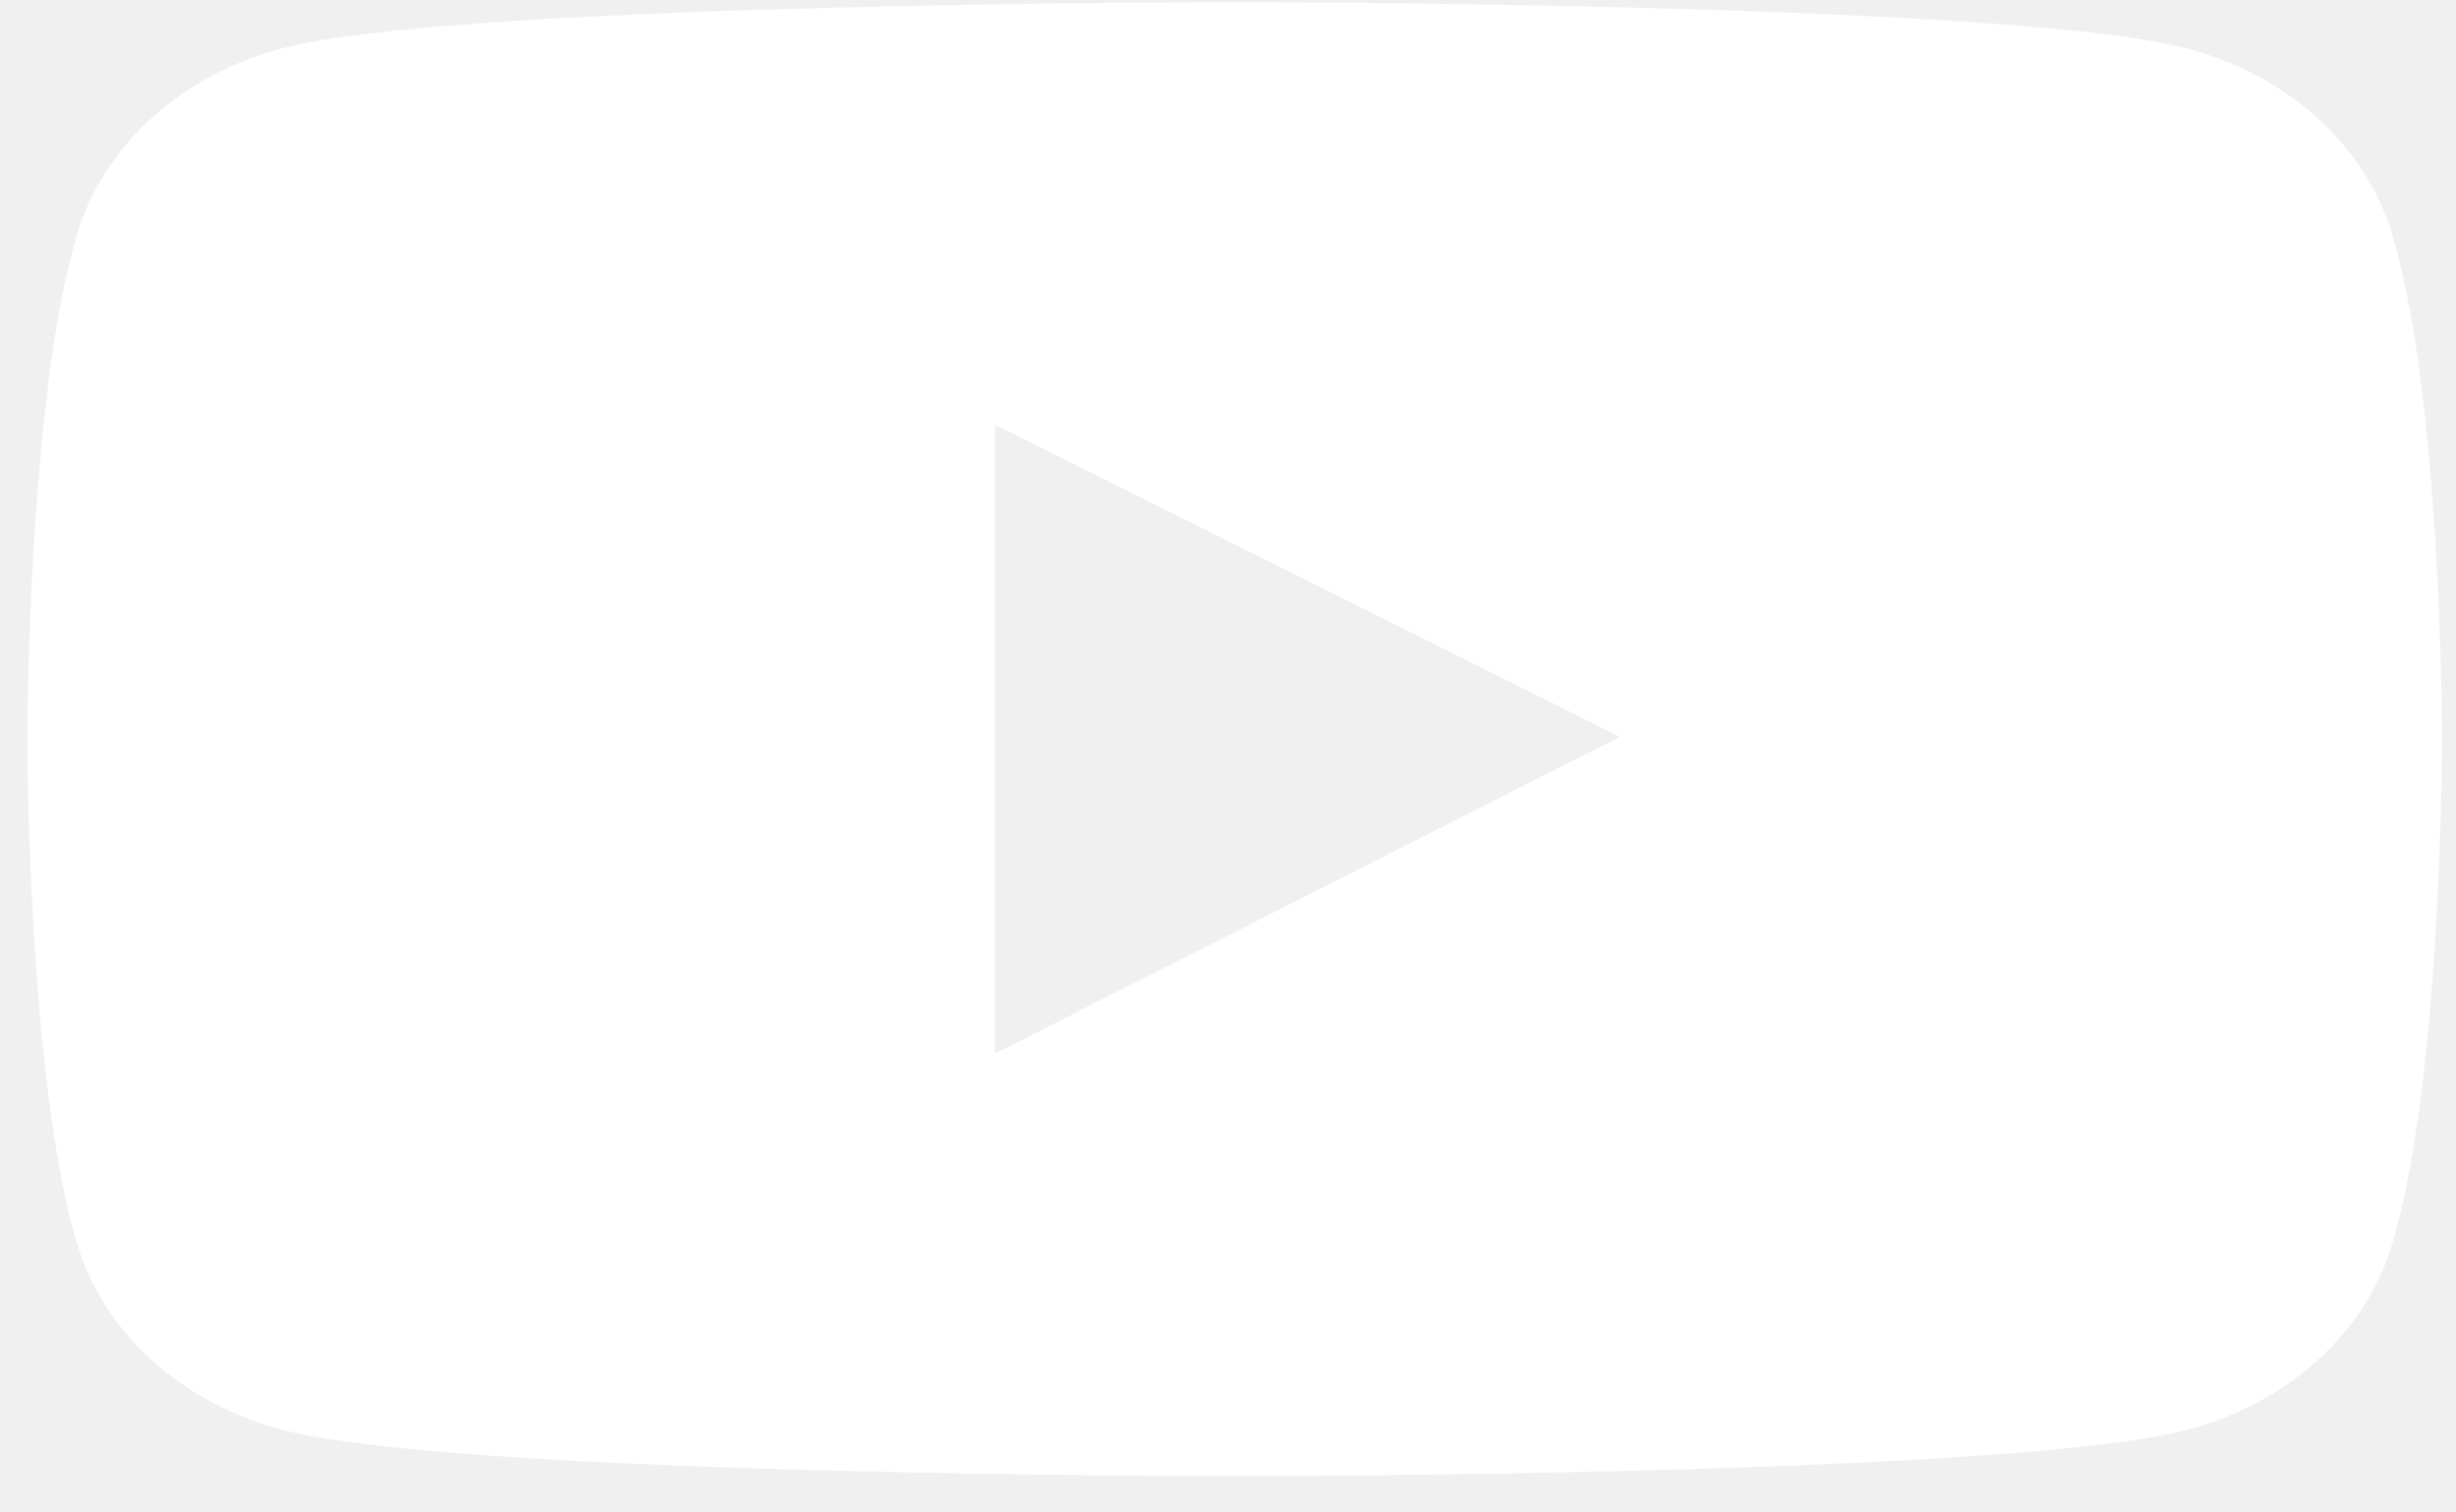
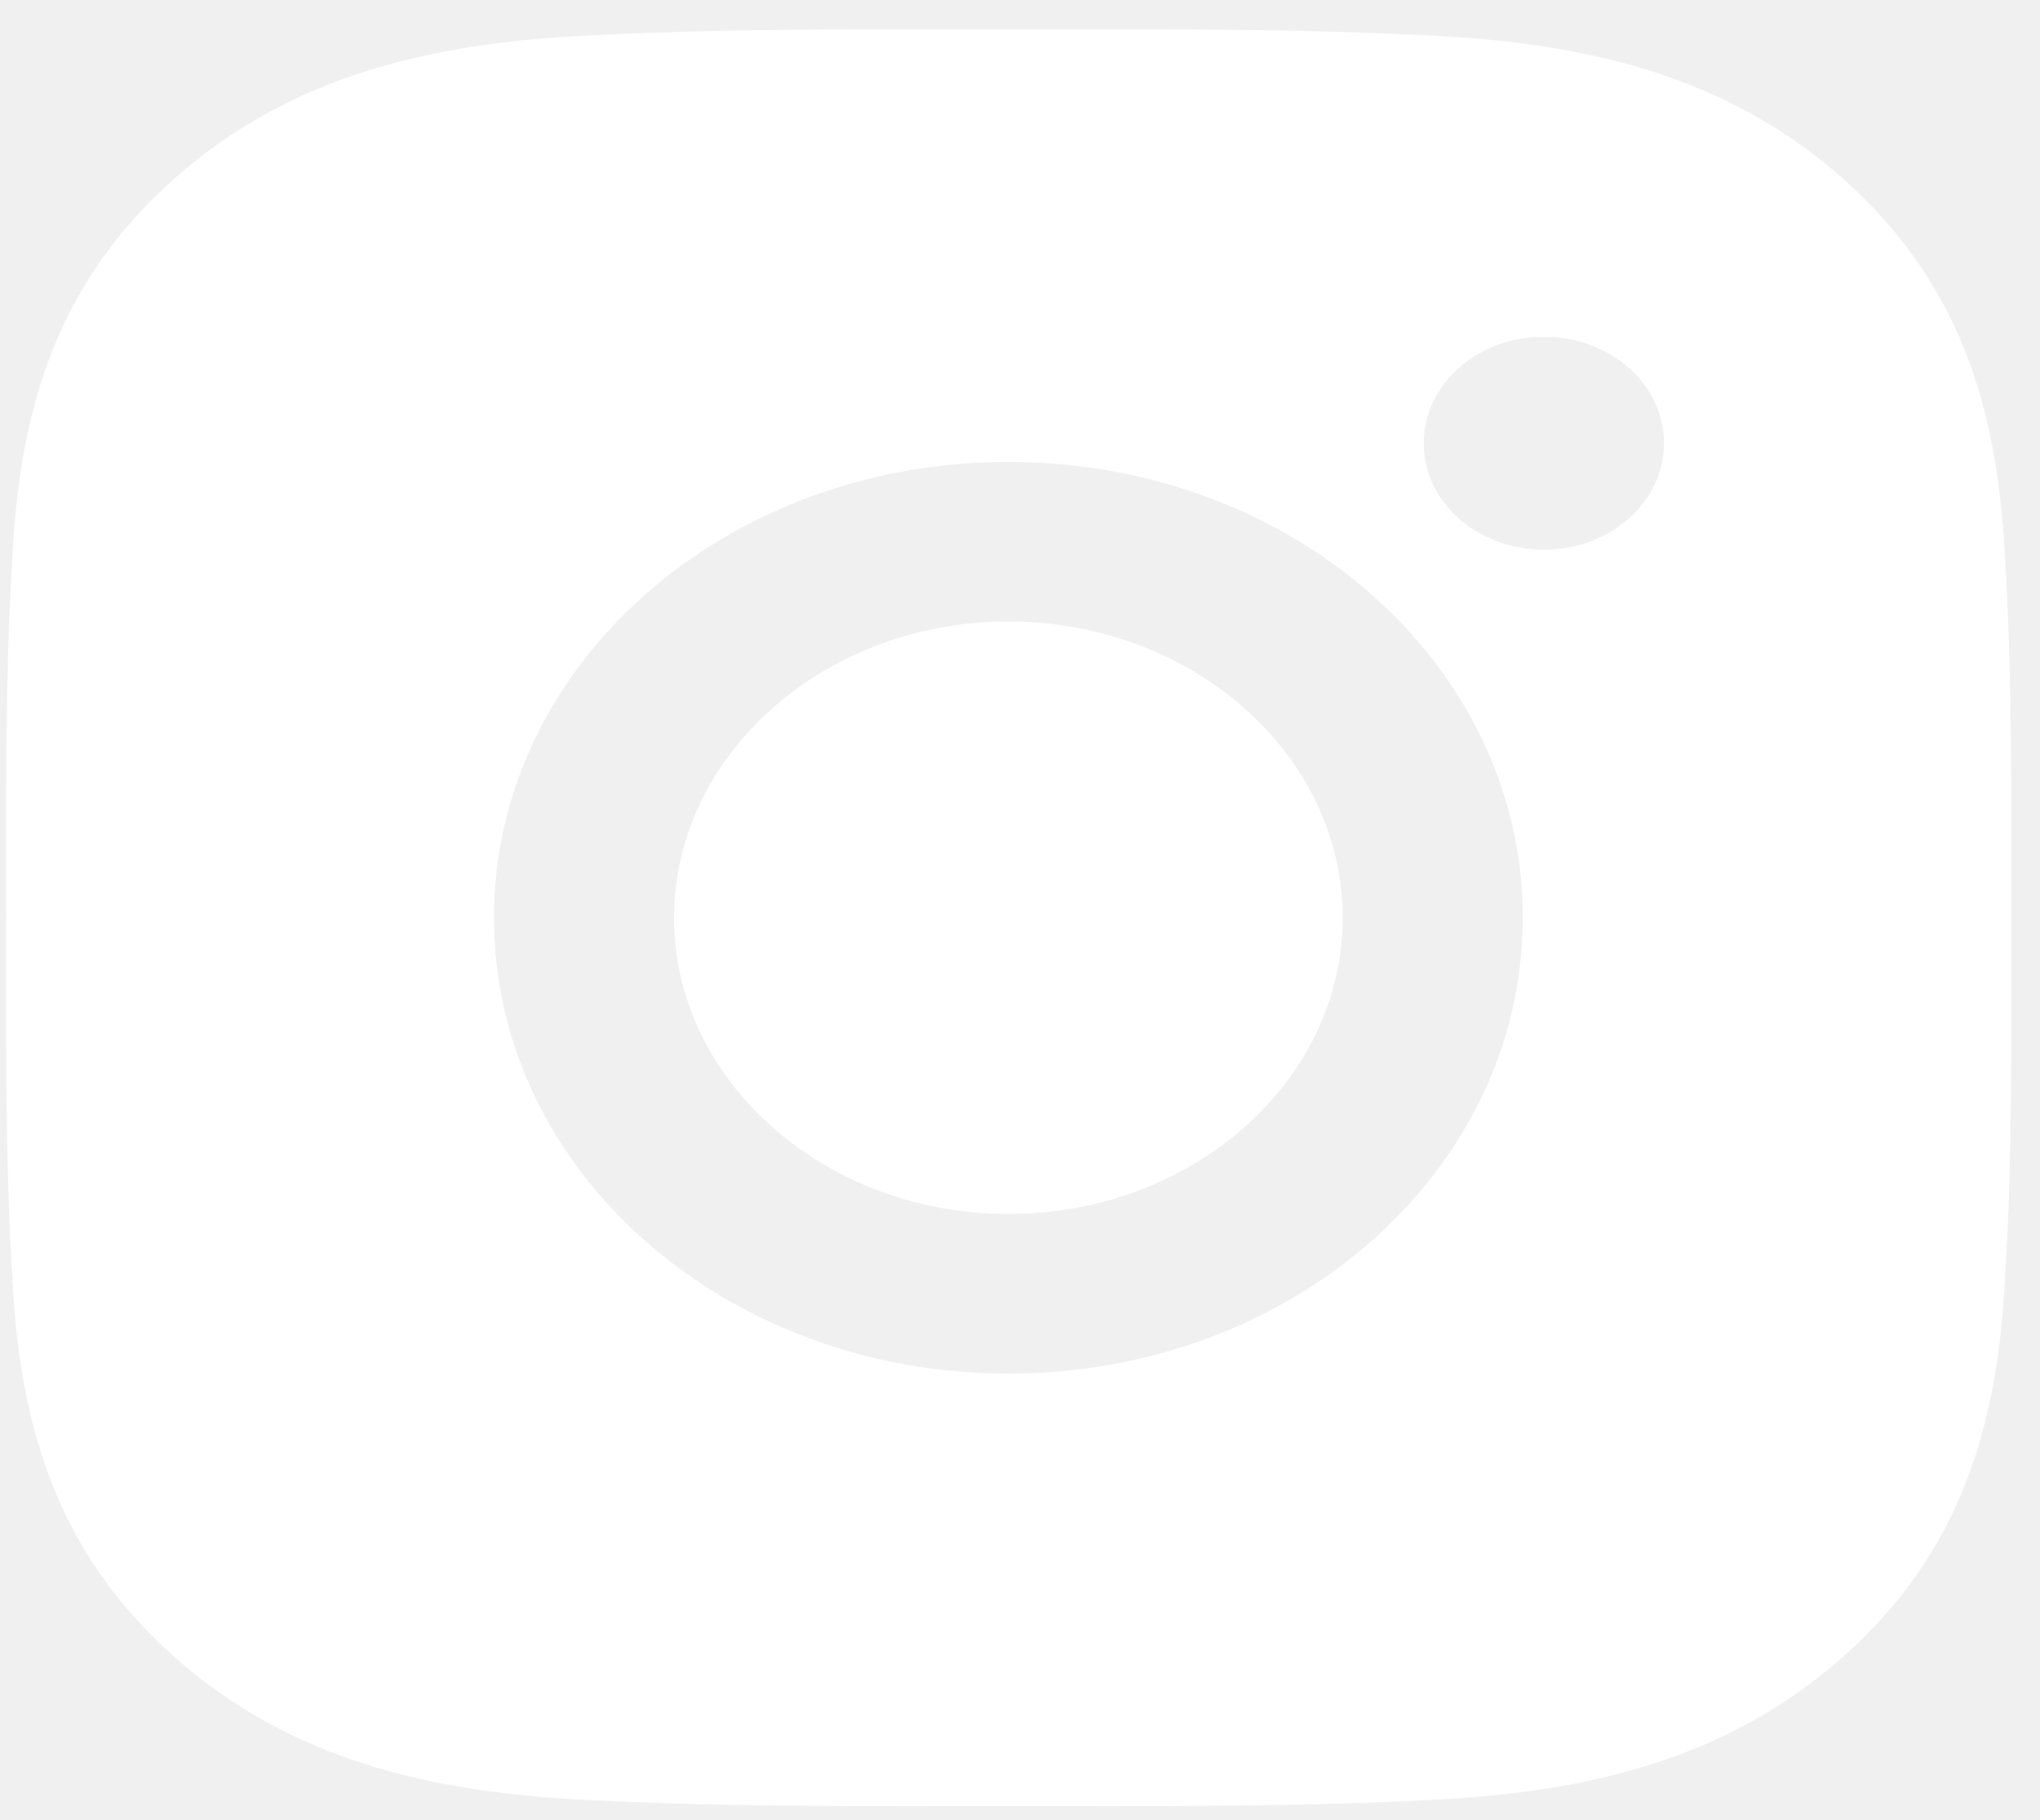
- <svg xmlns="http://www.w3.org/2000/svg" width="52" height="32" viewBox="0 0 52 32" fill="none">
-   <path d="M50.637 4.921C50.346 3.977 49.776 3.116 48.983 2.425C48.19 1.733 47.202 1.235 46.118 0.981C42.13 0.046 26.142 0.046 26.142 0.046C26.142 0.046 10.155 0.046 6.166 0.976C5.082 1.229 4.094 1.727 3.301 2.419C2.507 3.11 1.937 3.972 1.647 4.916C0.58 8.394 0.58 15.649 0.58 15.649C0.58 15.649 0.58 22.904 1.647 26.377C2.235 28.295 3.969 29.806 6.166 30.317C10.155 31.252 26.142 31.252 26.142 31.252C26.142 31.252 42.13 31.252 46.118 30.317C48.321 29.806 50.05 28.295 50.637 26.377C51.704 22.904 51.704 15.649 51.704 15.649C51.704 15.649 51.704 8.394 50.637 4.921ZM21.064 22.308V8.991L34.301 15.599L21.064 22.308Z" fill="white" />
+ <svg xmlns="http://www.w3.org/2000/svg" width="37" height="33" viewBox="0 0 37 33" fill="none">
+   <path d="M18.29 11.27C14.951 11.27 12.226 13.684 12.226 16.643C12.226 19.601 14.951 22.015 18.29 22.015C21.629 22.015 24.353 19.601 24.353 16.643C24.353 13.684 21.629 11.27 18.29 11.27ZM36.476 16.643C36.476 14.418 36.499 12.213 36.358 9.992C36.217 7.413 35.553 5.124 33.424 3.237C31.29 1.347 28.711 0.763 25.8 0.638C23.289 0.513 20.801 0.533 18.294 0.533C15.783 0.533 13.295 0.513 10.789 0.638C7.878 0.763 5.294 1.351 3.165 3.237C1.032 5.128 0.372 7.413 0.231 9.992C0.09 12.217 0.113 14.422 0.113 16.643C0.113 18.863 0.09 21.072 0.231 23.293C0.372 25.872 1.036 28.162 3.165 30.048C5.298 31.938 7.878 32.523 10.789 32.647C13.3 32.772 15.788 32.752 18.294 32.752C20.805 32.752 23.294 32.772 25.8 32.647C28.711 32.523 31.295 31.934 33.424 30.048C35.557 28.157 36.217 25.872 36.358 23.293C36.503 21.072 36.476 18.867 36.476 16.643ZM18.29 24.909C13.127 24.909 8.96 21.217 8.96 16.643C8.96 12.068 13.127 8.376 18.29 8.376C23.453 8.376 27.619 12.068 27.619 16.643C27.619 21.217 23.453 24.909 18.29 24.909ZM28.002 9.968C26.796 9.968 25.823 9.106 25.823 8.038C25.823 6.97 26.796 6.107 28.002 6.107C29.207 6.107 30.18 6.97 30.18 8.038C30.181 8.291 30.125 8.542 30.015 8.777C29.906 9.011 29.745 9.224 29.543 9.403C29.341 9.583 29.1 9.725 28.836 9.822C28.571 9.919 28.288 9.969 28.002 9.968Z" fill="white" />
</svg>
